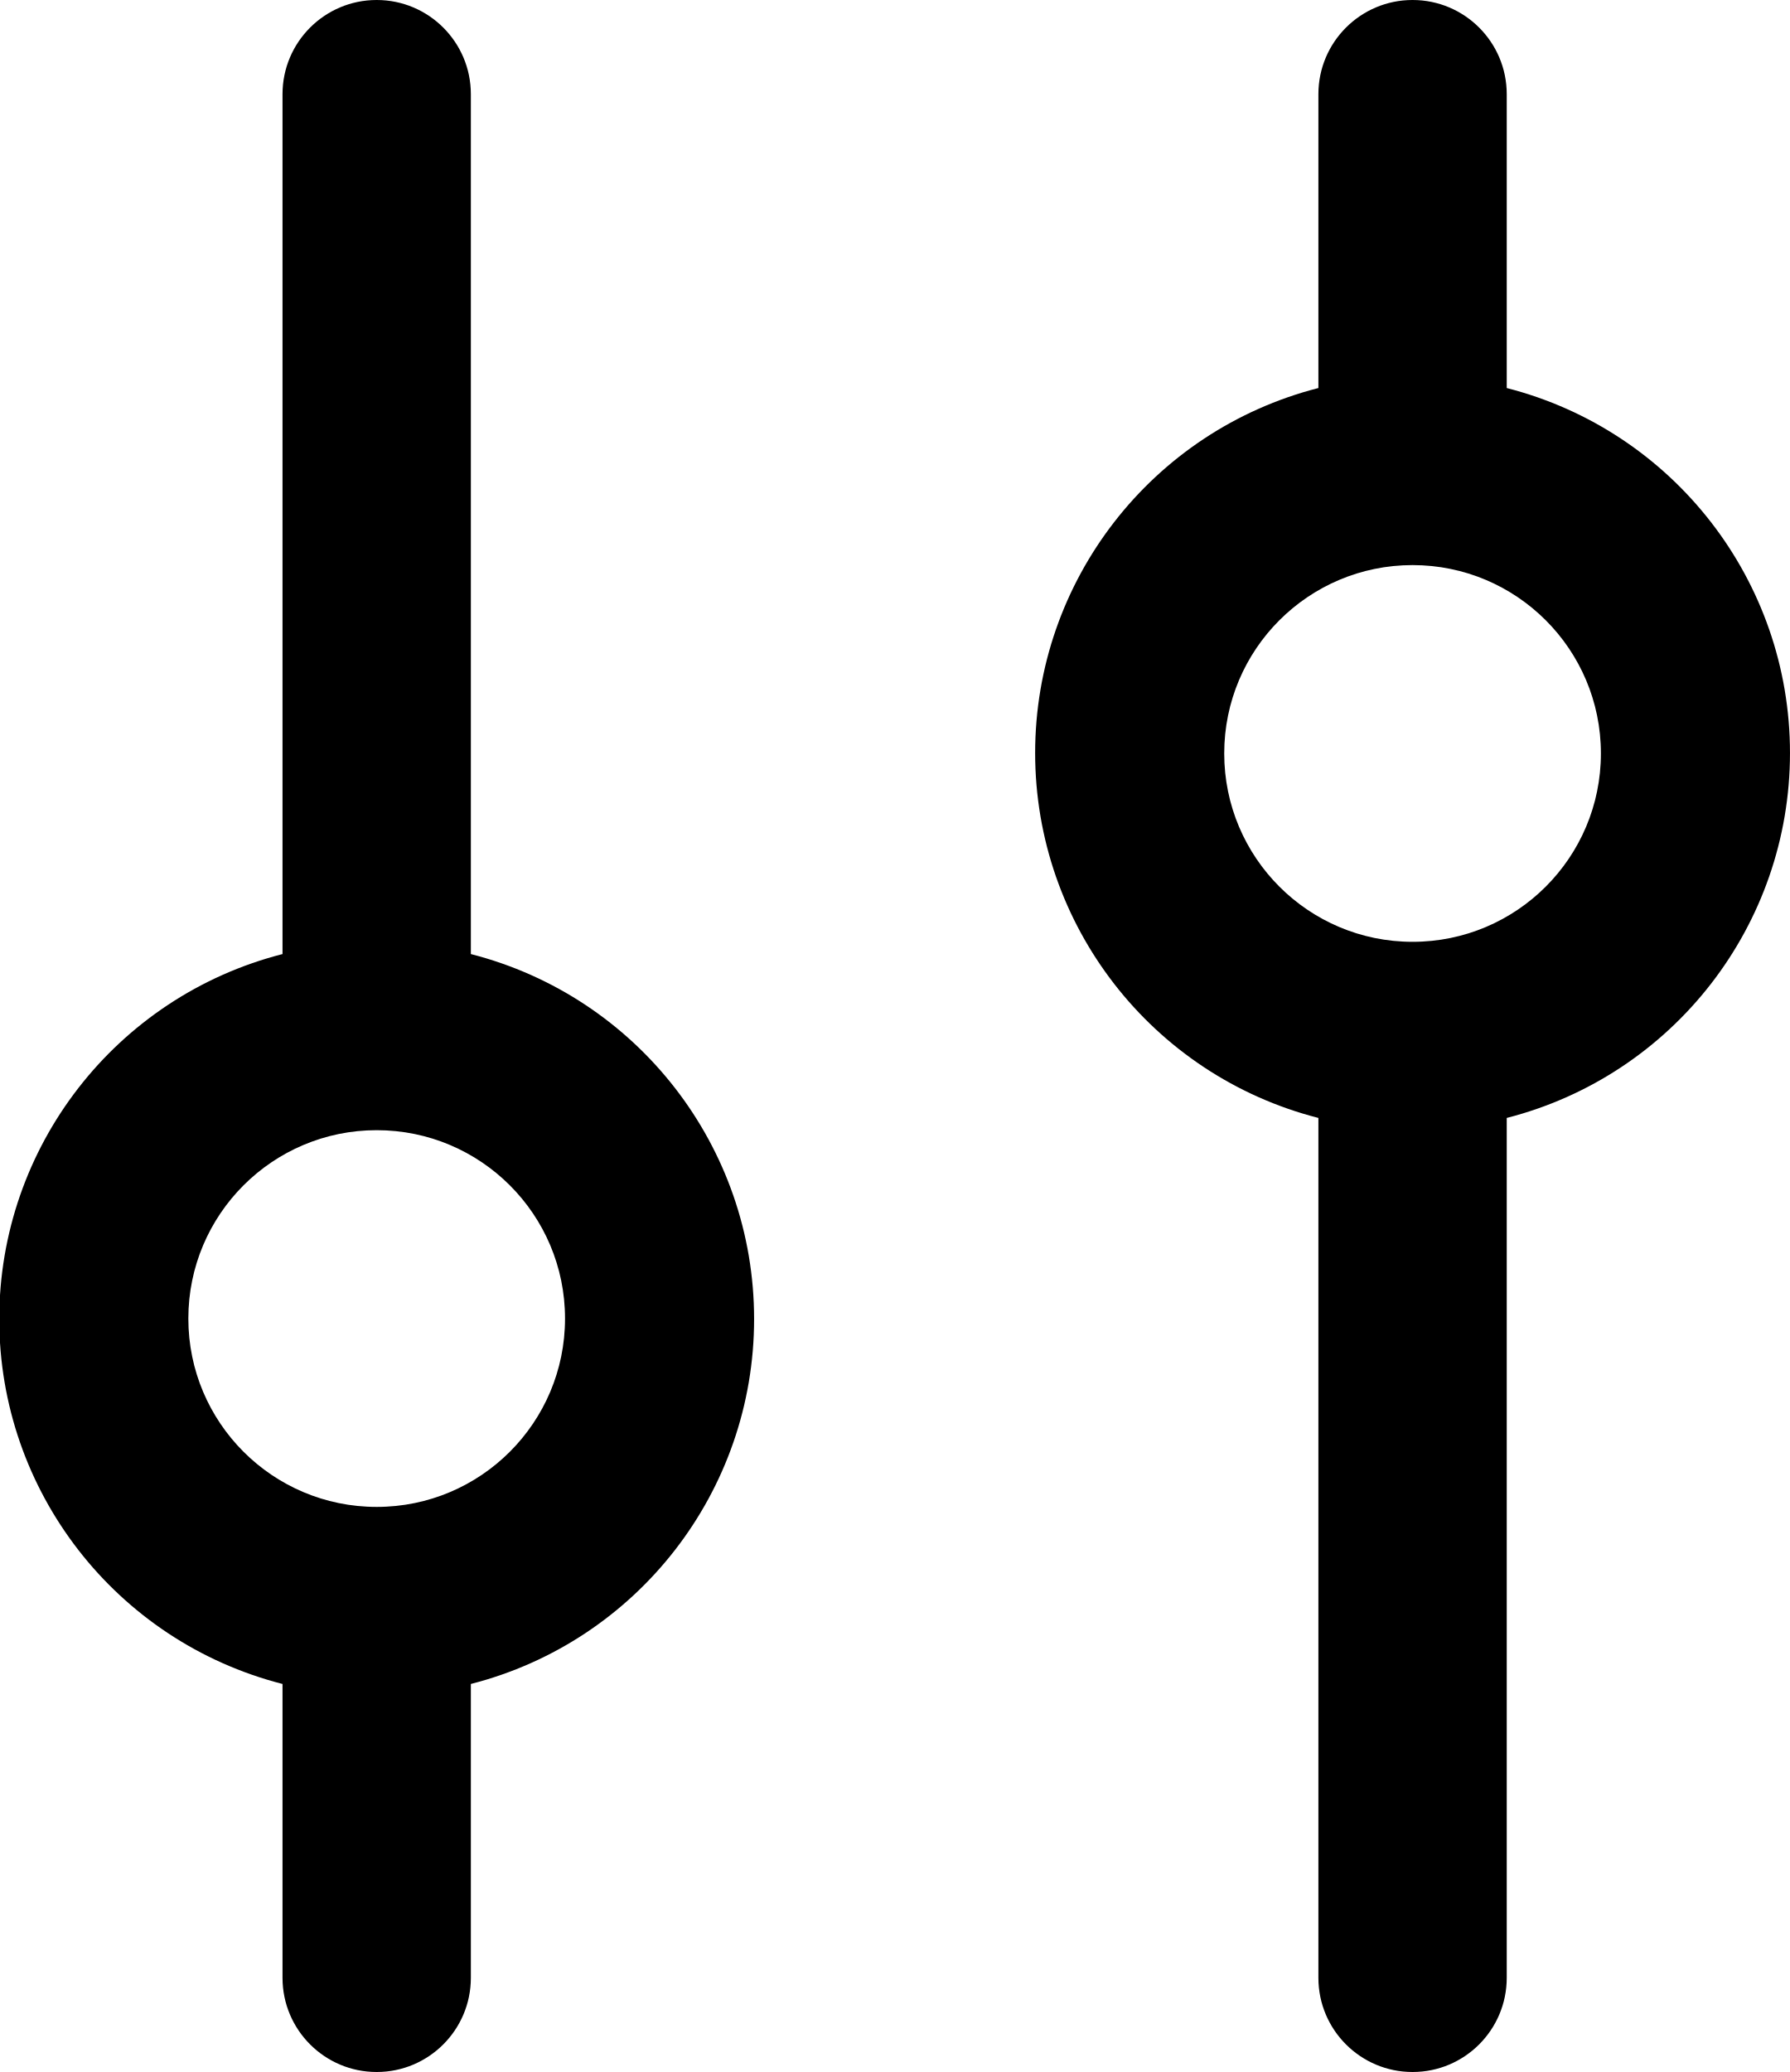
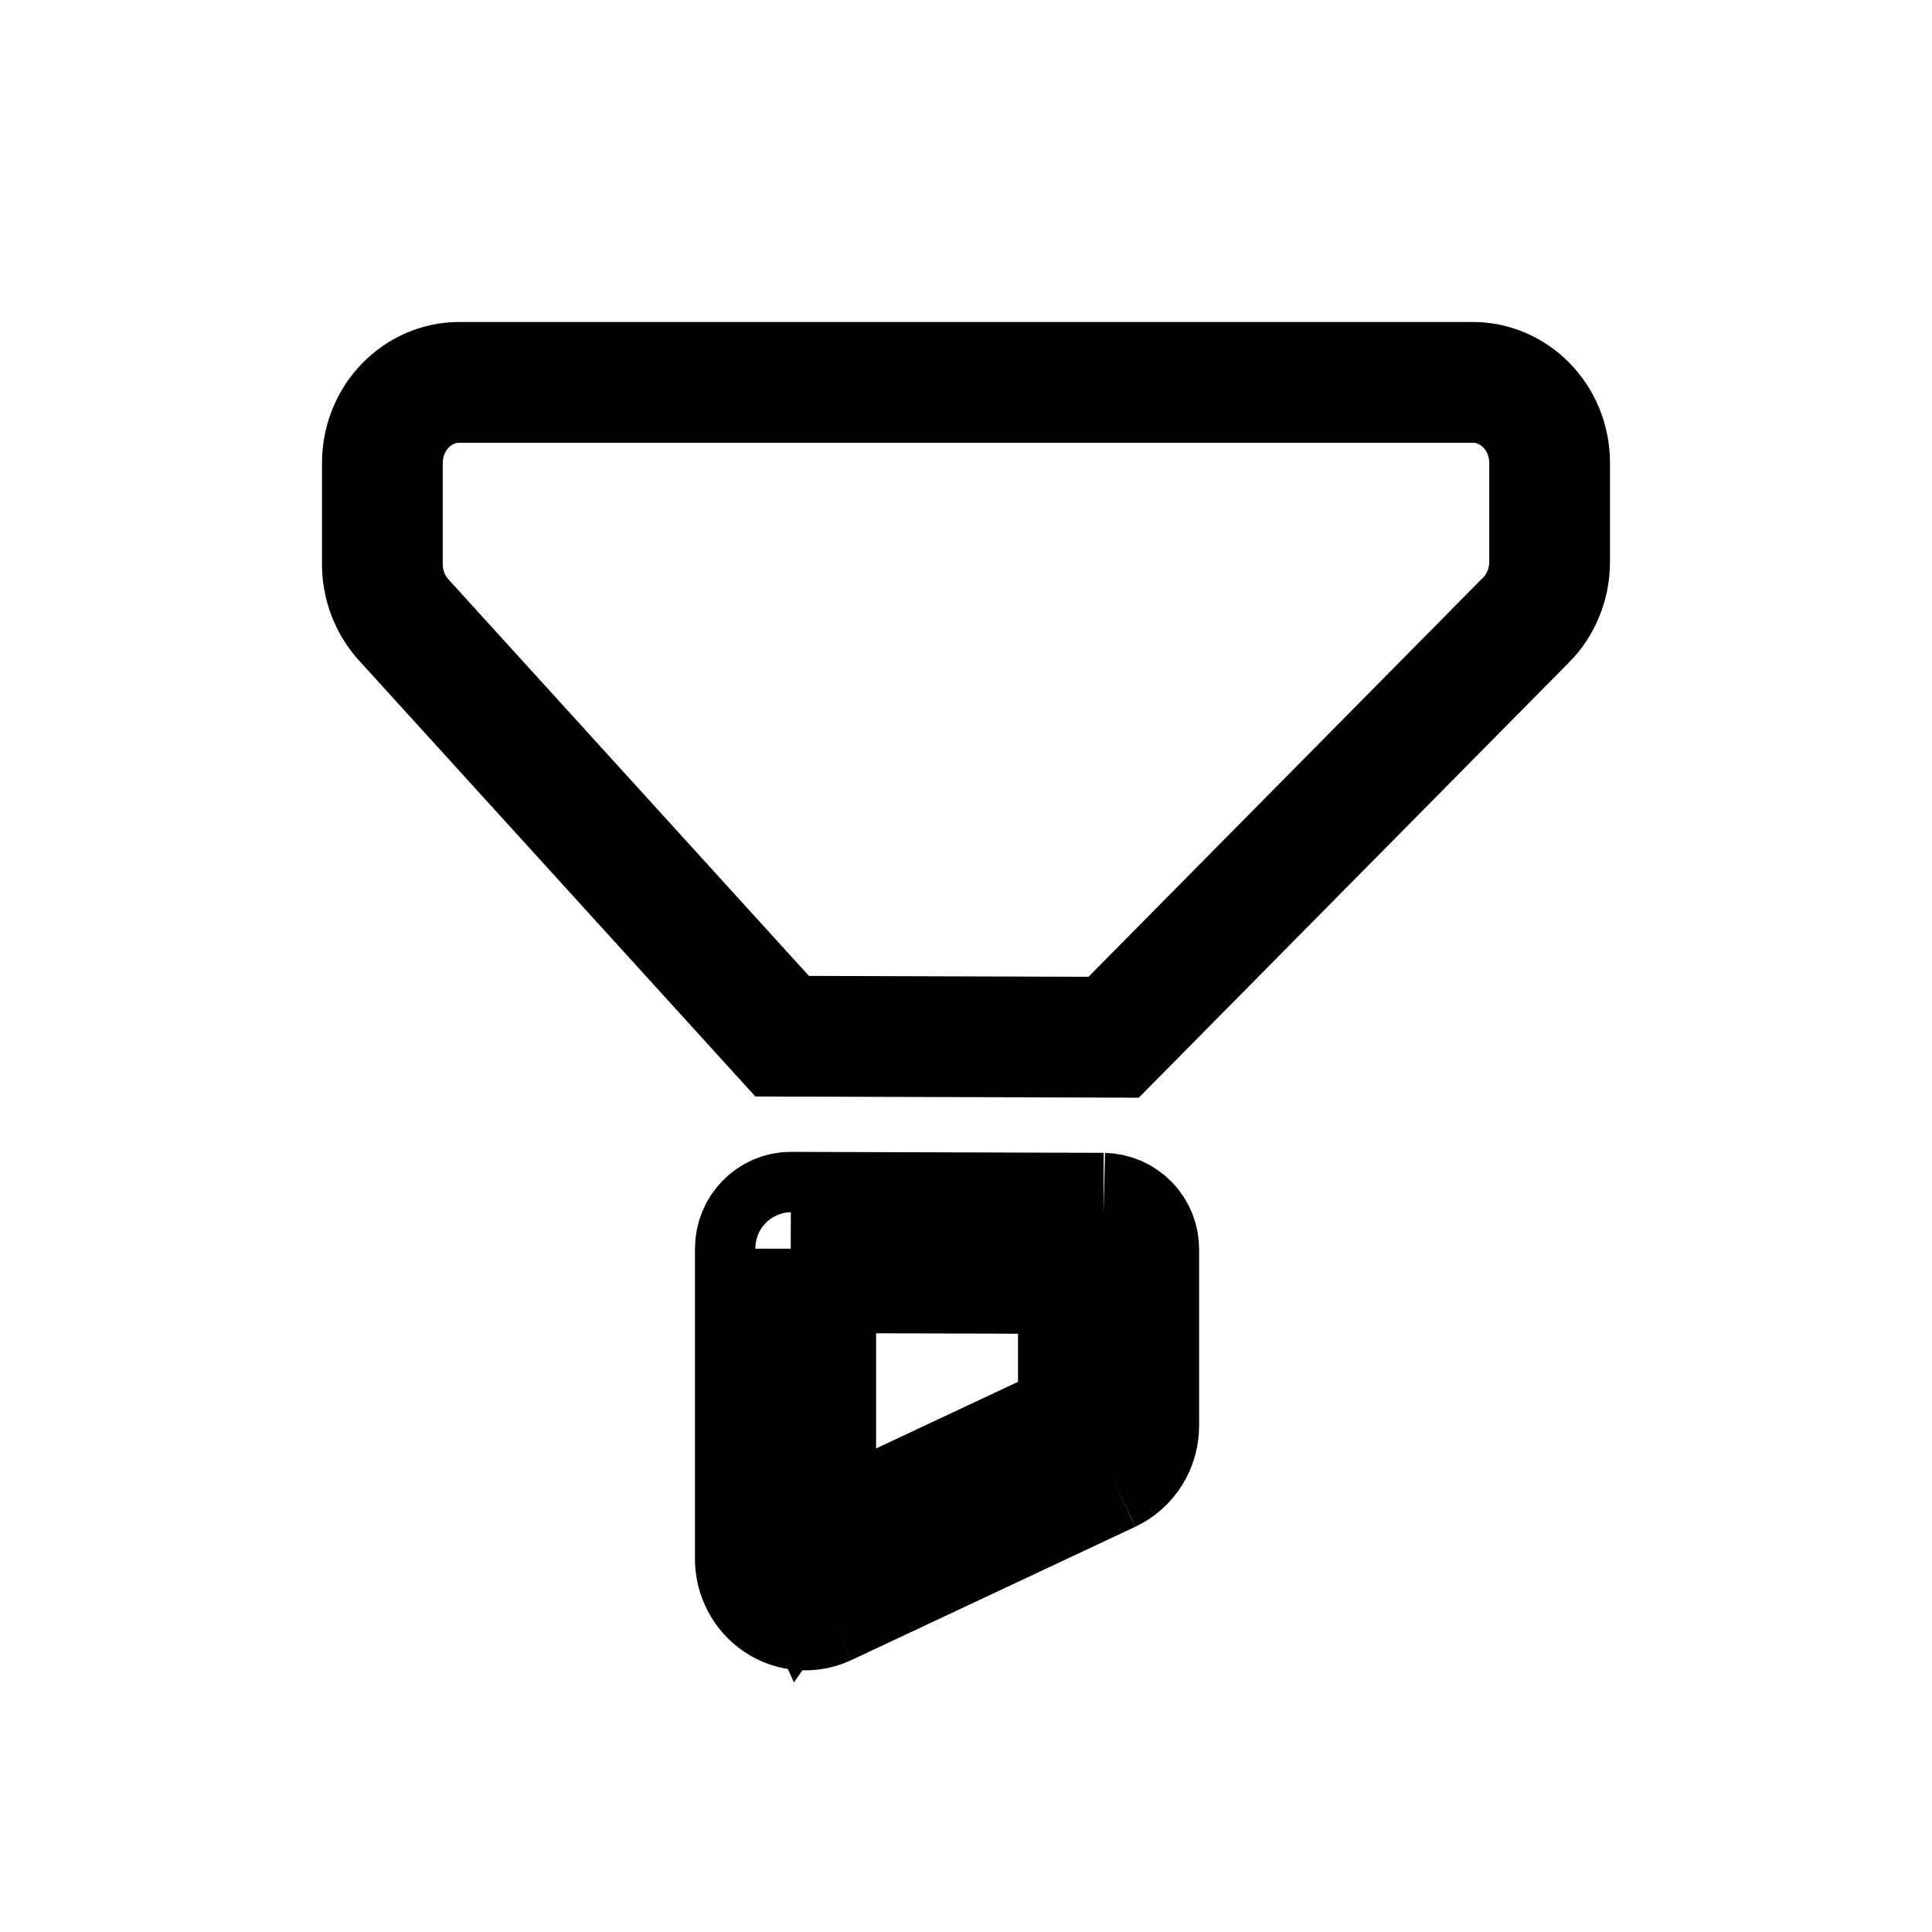
- <svg xmlns="http://www.w3.org/2000/svg" viewBox="0 0 19 22" width="19" height="22" fill="none">
-   <path fill="currentColor" fill-rule="evenodd" d="M5 1v9.13a4 4 0 0 1 0 7.75V21a1 1 0 1 1-2 0v-3-.12a4 4 0 0 1 0-7.75V1a1 1 0 0 1 2 0zM2 14a2 2 0 1 1 4 0 2 2 0 0 1-4 0zm12-9.88V1a1 1 0 1 1 2 0v3.12a4 4 0 0 1 0 7.75V21a1 1 0 1 1-2 0v-9.13a4 4 0 0 1 0-7.75zM15 10a2 2 0 1 0 0-4 2 2 0 0 0 0 4z">
- 	</path>
+ <svg xmlns="http://www.w3.org/2000/svg" width="2.4rem" height="2.4rem" viewBox="0 0 24 24" fill="none">
+   <path d="M10.258 19.943C10.164 19.987 10.061 20.006 9.957 19.998C9.854 19.991 9.754 19.957 9.667 19.899C9.579 19.84 9.507 19.761 9.458 19.667C9.408 19.573 9.383 19.469 9.383 19.363V15.512C9.383 15.262 9.581 15.059 9.824 15.059L13.708 15.071M10.258 19.943L13.783 18.288M10.258 19.943L10.005 19.397L10.025 19.367L10.027 19.363L10.085 19.277C10.1 19.287 10.112 19.3 10.121 19.316C10.128 19.331 10.133 19.347 10.133 19.363C10.133 19.365 10.133 19.366 10.133 19.367H10.133V19.363V19.174M10.258 19.943L10.003 19.399L10.002 19.401L9.667 19.899L10.001 19.394L9.995 19.383L9.988 19.366L9.986 19.363L9.94 19.265L9.942 19.263M13.783 18.288C13.893 18.236 13.985 18.153 14.049 18.051C14.113 17.948 14.146 17.829 14.146 17.708V15.523C14.147 15.405 14.102 15.292 14.02 15.207C13.938 15.123 13.826 15.074 13.708 15.071M13.783 18.288L13.515 17.718L13.513 17.712L13.511 17.708L13.464 17.609L13.396 17.642M13.783 18.288L13.507 17.712L13.505 17.708L13.459 17.612C13.44 17.621 13.424 17.636 13.413 17.653C13.402 17.67 13.396 17.689 13.396 17.708C13.396 17.71 13.396 17.711 13.396 17.713L13.396 17.708L13.396 17.642M13.708 15.071L13.699 15.518L13.699 15.523L13.693 15.821C13.613 15.82 13.537 15.786 13.481 15.729C13.428 15.674 13.397 15.6 13.396 15.523C13.396 15.52 13.396 15.517 13.396 15.514L13.396 15.514V15.523V15.82M13.708 15.071L13.707 15.511L13.707 15.518L13.707 15.523L13.706 15.821L13.396 15.82M13.396 15.82L10.133 15.81M13.396 15.82V17.642M10.133 15.81V19.174M10.133 15.81V15.512C10.133 15.655 10.016 15.81 9.822 15.809M10.133 15.81L9.822 15.809M13.396 17.642L10.133 19.174M10.133 19.174L9.942 19.263M9.822 15.809C9.822 15.809 9.822 15.809 9.822 15.809H9.822L9.822 15.809ZM9.942 19.263L9.989 19.363L9.99 19.366L9.997 19.381L10.002 19.392L10.016 19.372L10.019 19.367L10.021 19.363L10.081 19.273C10.06 19.26 10.037 19.252 10.013 19.25C9.989 19.249 9.964 19.253 9.942 19.263ZM13.834 12.885L9.716 12.872L5.017 7.703C5.016 7.703 5.016 7.702 5.016 7.702C4.844 7.512 4.749 7.264 4.75 7.007H4.75V7.006V5.755C4.75 5.179 5.198 4.75 5.702 4.75H18.298C18.803 4.75 19.25 5.178 19.25 5.754V6.979C19.25 7.255 19.142 7.516 18.958 7.702L18.957 7.702L13.834 12.885Z" stroke="currentColor" stroke-width="1.5" />
</svg>
